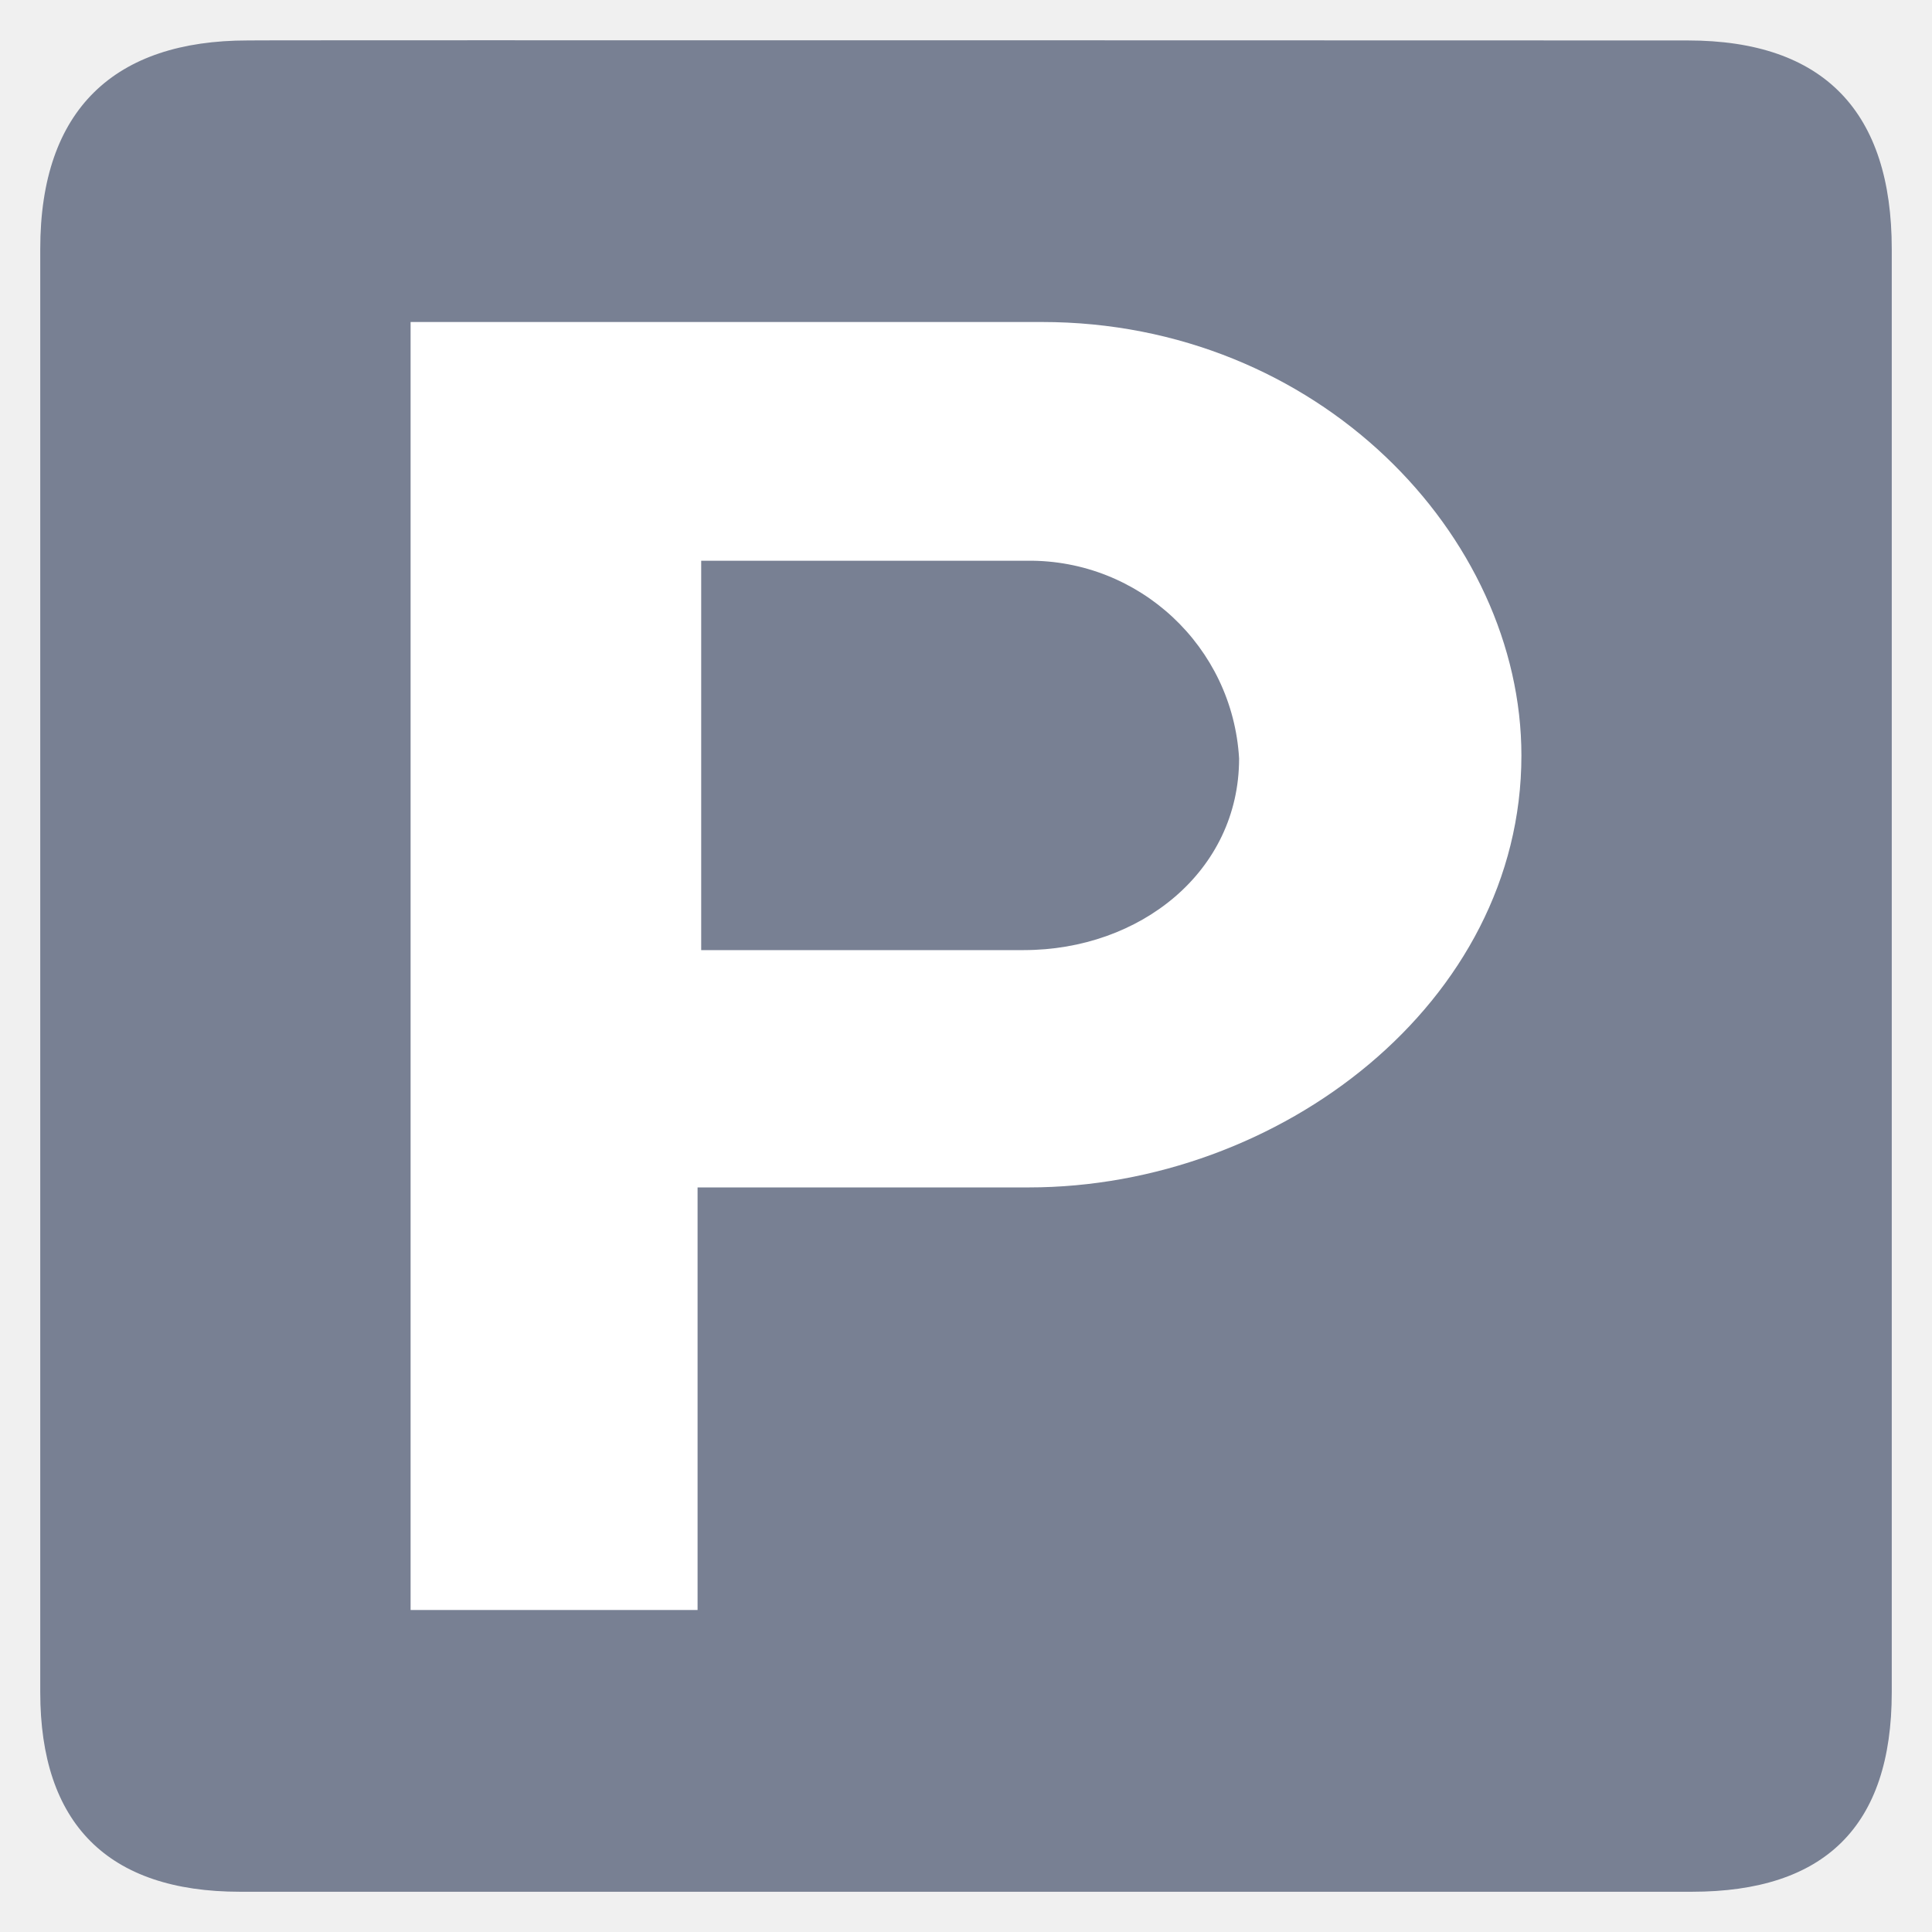
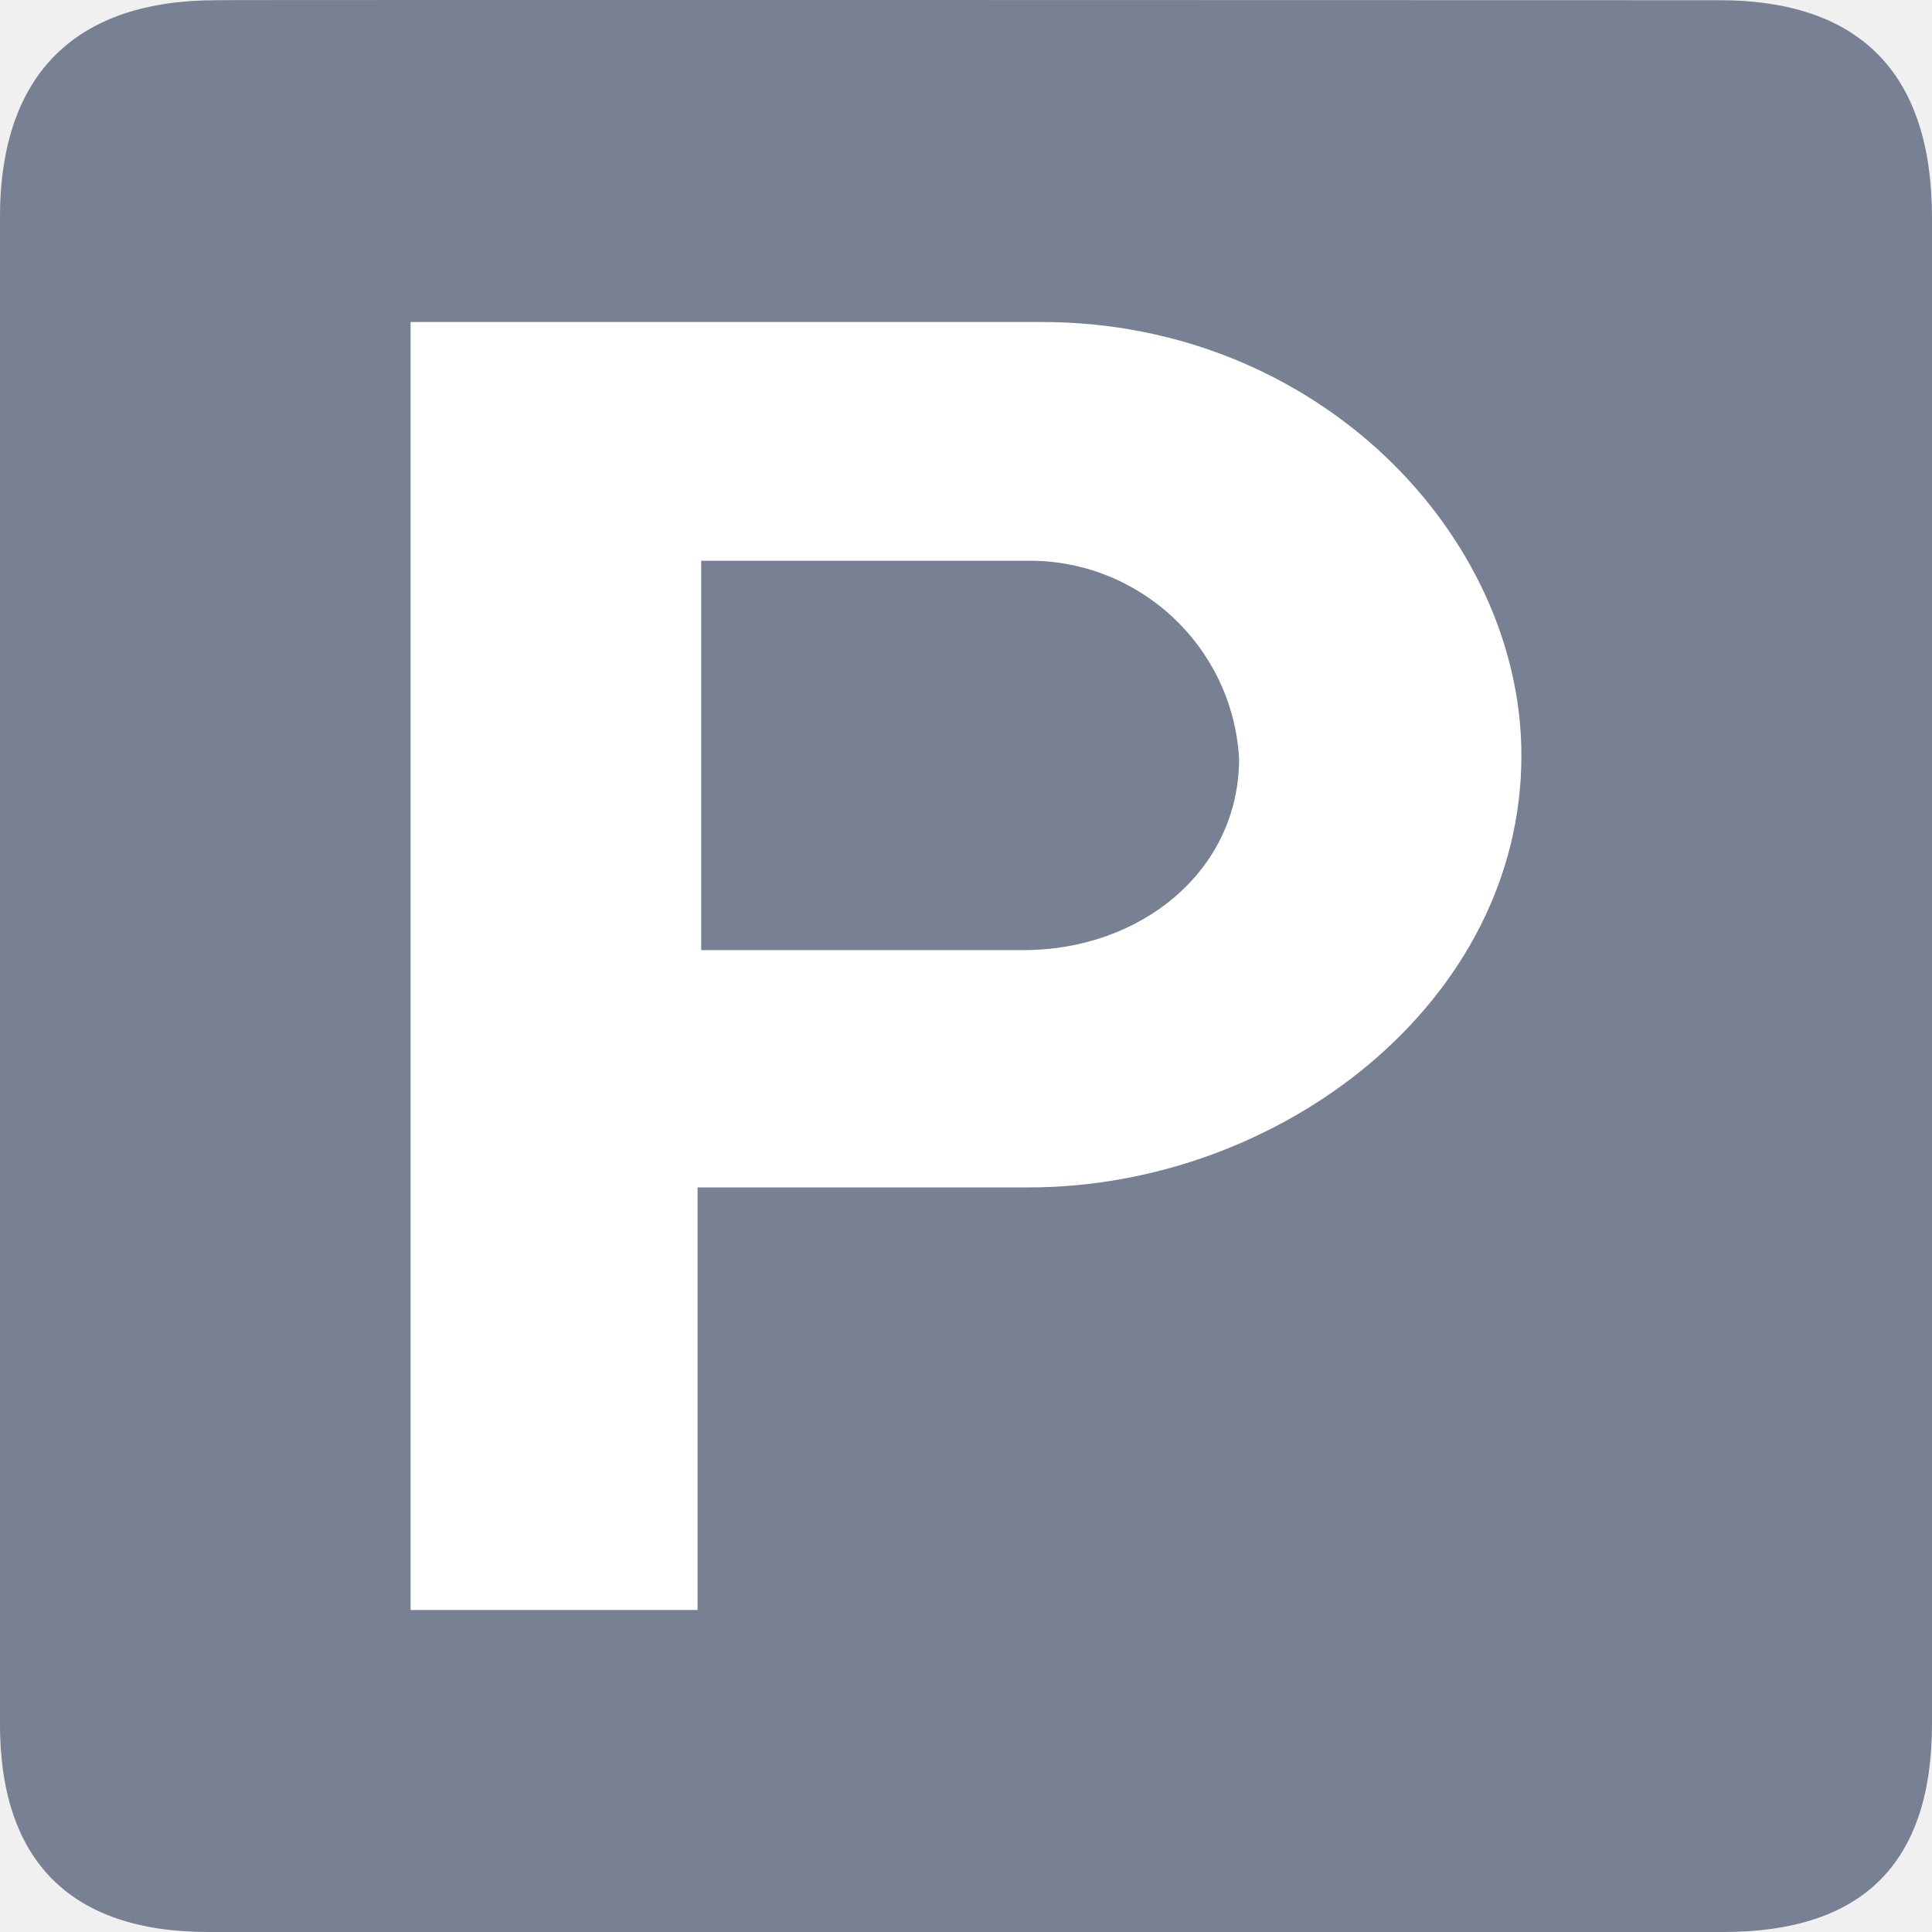
<svg xmlns="http://www.w3.org/2000/svg" viewBox="0 0 48 48">
-   <path d="m41.931 1.005s-35.79-.011-35.778 0c-3.299 0-5.153 1.702-5.153 5.181v35.857c0 3.254 1.667 4.957 4.963 4.957h36.071c3.296 0 4.966-1.619 4.966-4.957v-35.857c0-3.394-1.67-5.181-5.069-5.181z" fill="#788093" />
+   <path d="m42.71.005s-37.346-.012-37.334 0c-3.442 0-5.377 1.776-5.377 5.406v37.416c0 3.395 1.74 5.173 5.179 5.173h37.64c3.439 0 5.182-1.689 5.182-5.173v-37.416c0-3.541-1.742-5.406-5.29-5.406z" fill="#788093" />
  <path d="m25.886 8h-15.685v32h7.13v-10.499h8.228c6.227 0 12.24-4.588 12.24-10.73 0-5.463-5.054-10.771-11.913-10.771zm-.451 15.606h-8.014v-9.675h8.105a5.217 5.217 0 0 1 5.259 4.914c0 2.81-2.461 4.76-5.349 4.76z" fill="#fff" />
</svg>
